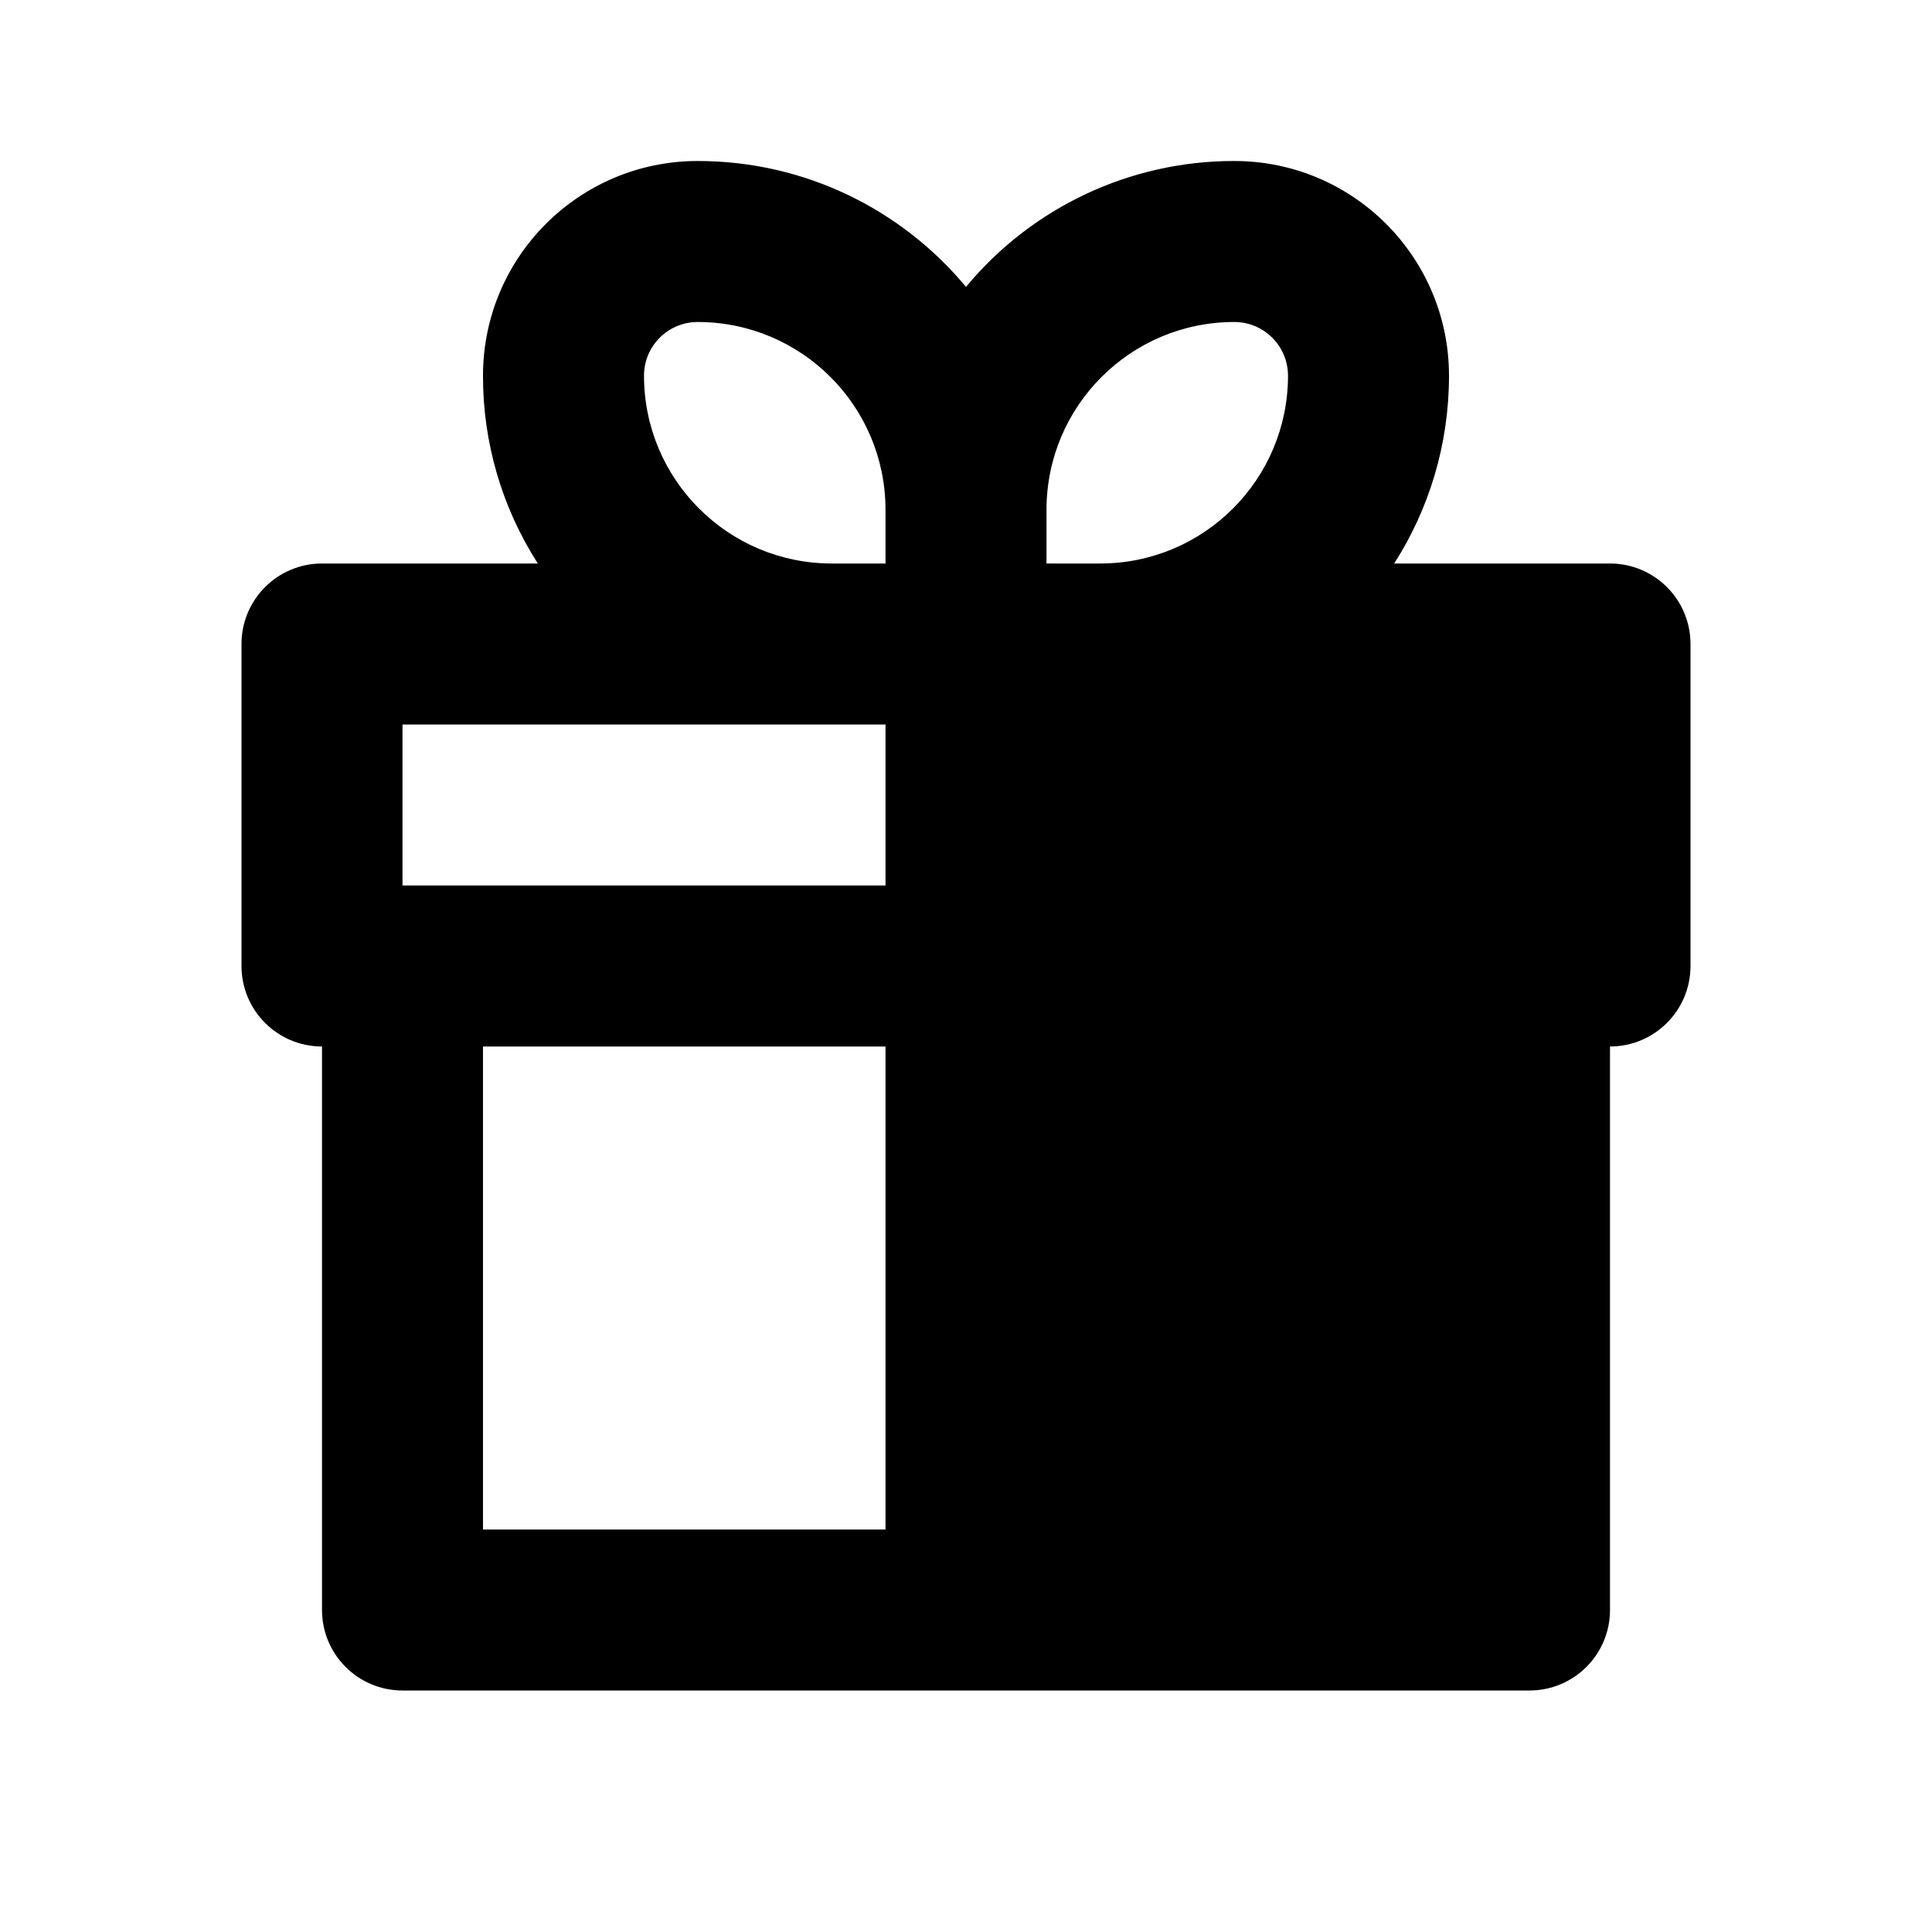
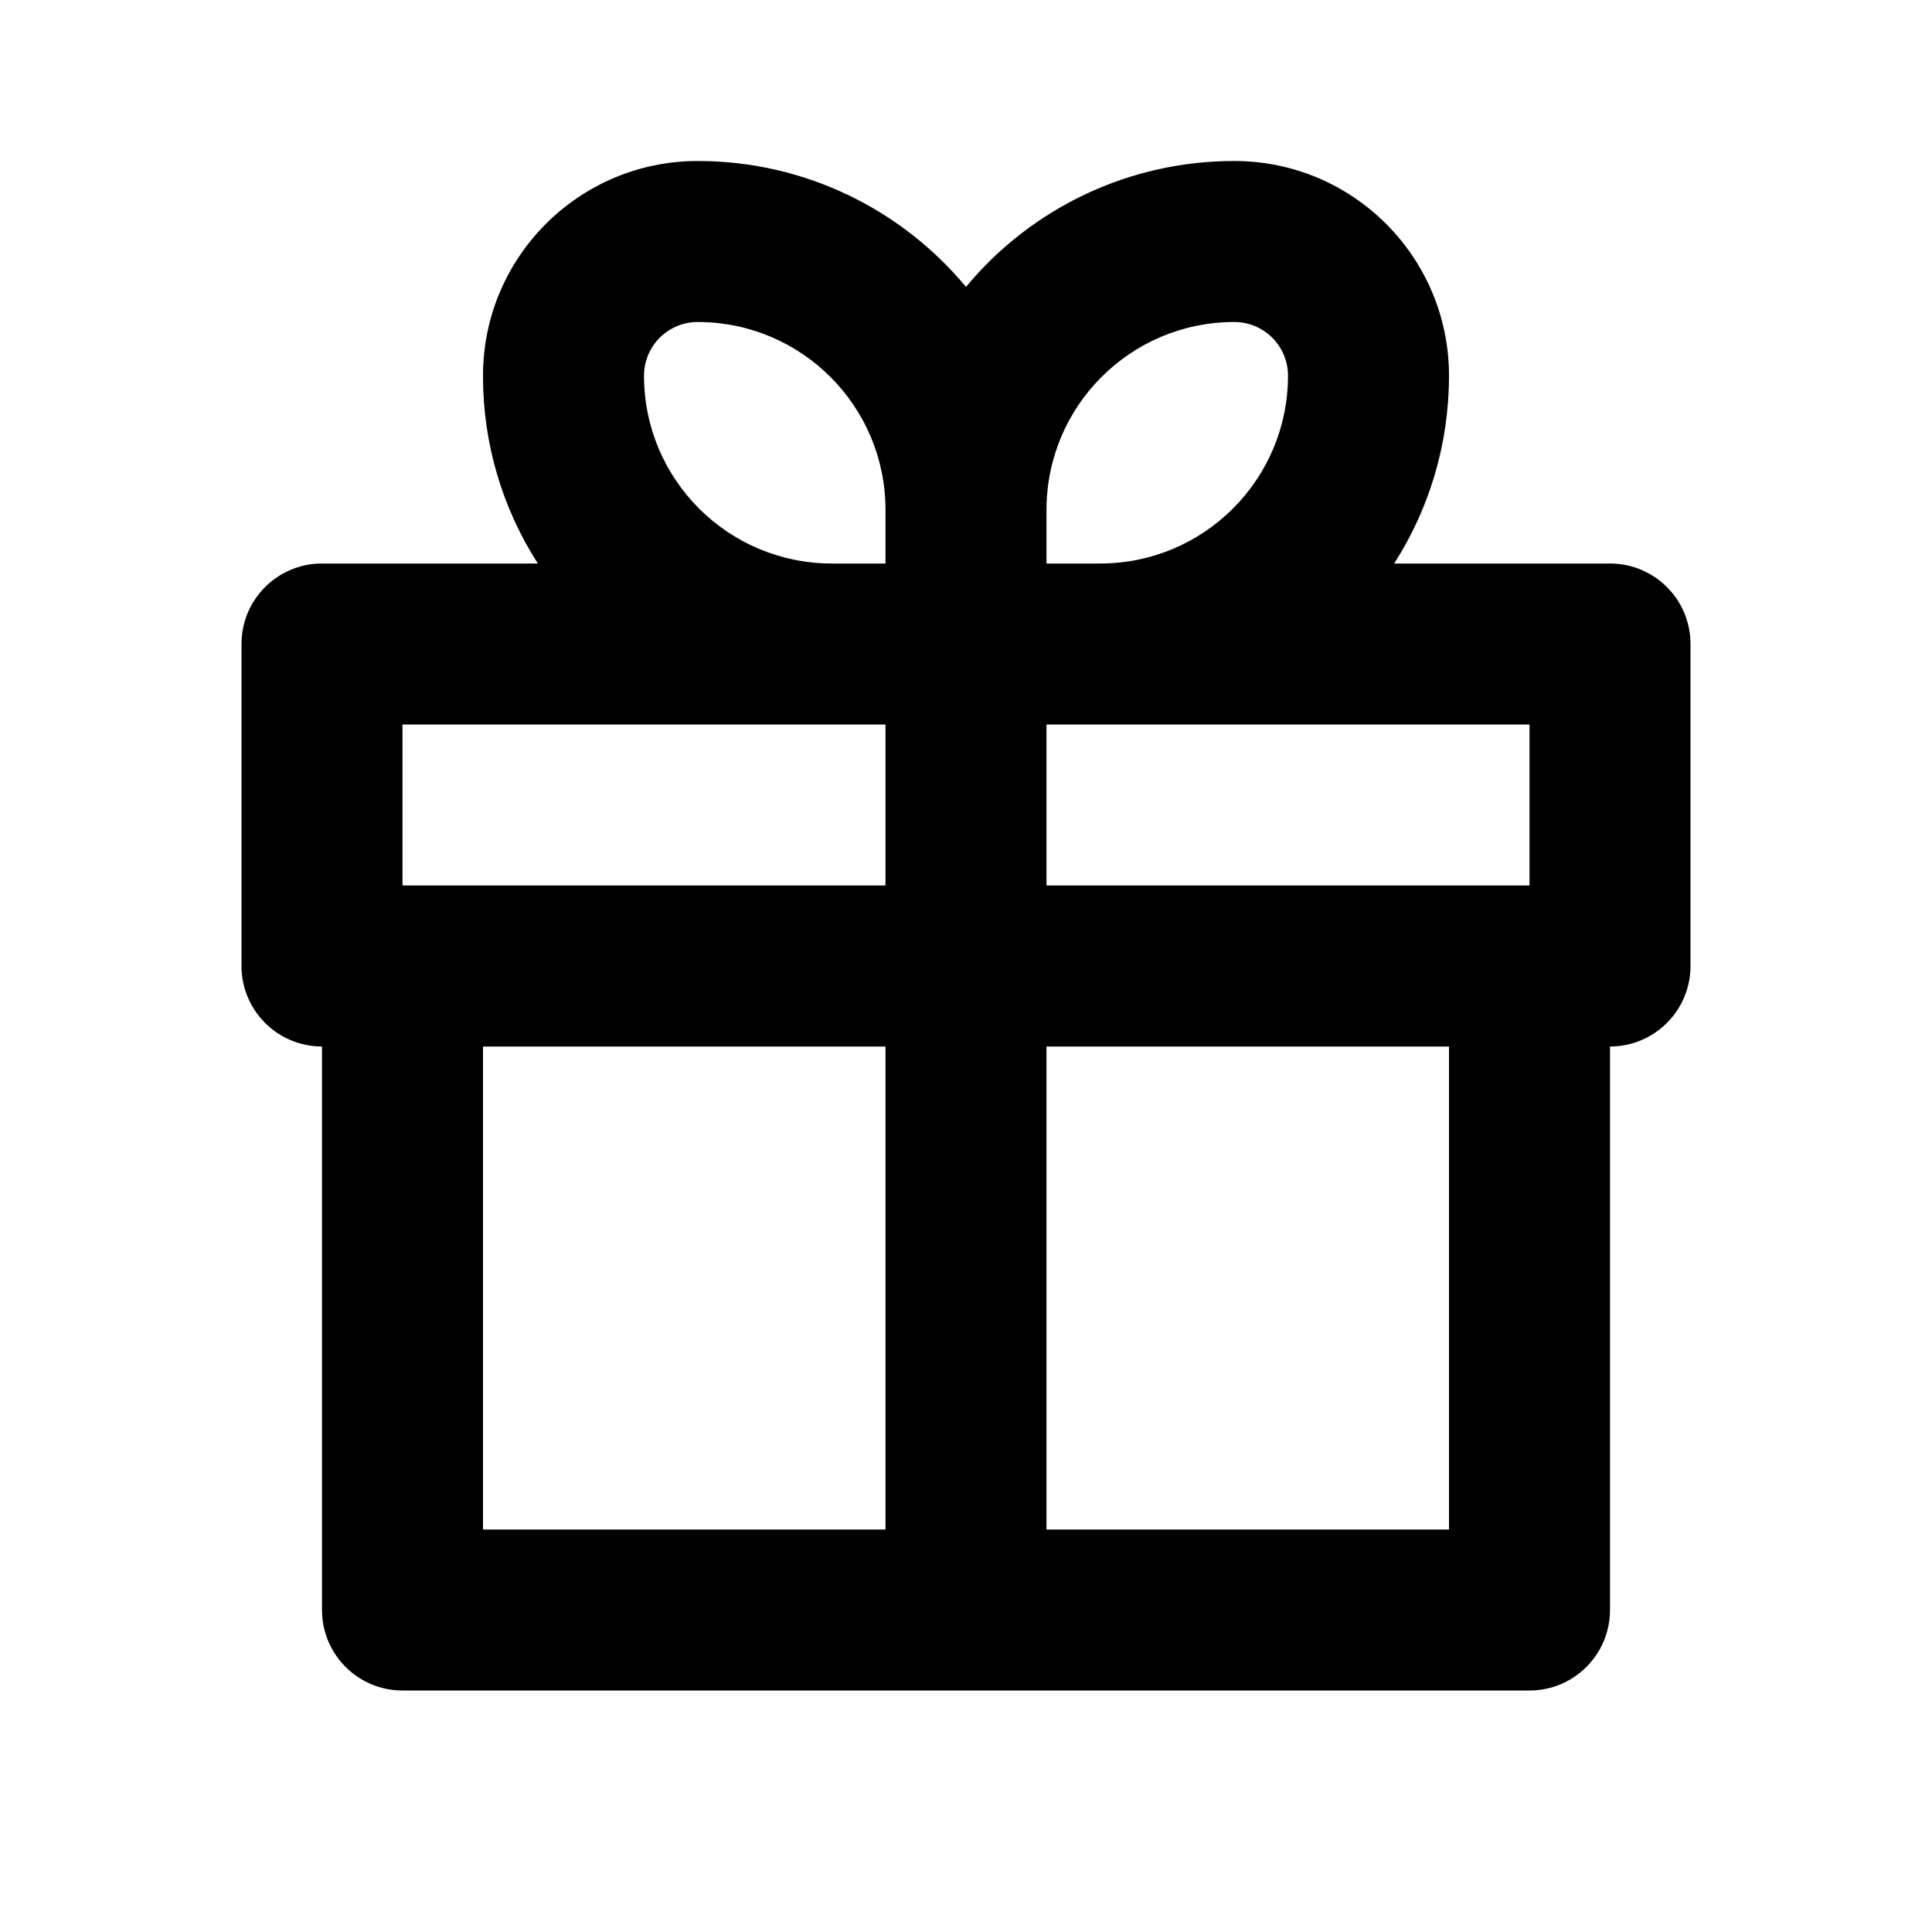
<svg xmlns="http://www.w3.org/2000/svg" fill="none" viewBox="0 0 24 24">
-   <path fill="#000" d="M6 4.667A2.667 2.667 0 0 1 8.667 2c1.34 0 2.538.608 3.333 1.564A4.32 4.32 0 0 1 15.333 2 2.667 2.667 0 0 1 18 4.667c0 .859-.25 1.66-.681 2.333H20a1 1 0 0 1 1 1v4a1 1 0 0 1-1 1v7a1 1 0 0 1-1 1H5a1 1 0 0 1-1-1v-7a1 1 0 0 1-1-1V8a1 1 0 0 1 1-1h2.681A4.3 4.3 0 0 1 6 4.667ZM10.333 7H11v-.667A2.333 2.333 0 0 0 8.667 4 .667.667 0 0 0 8 4.667 2.333 2.333 0 0 0 10.333 7ZM13 6.333V7h.667A2.333 2.333 0 0 0 16 4.667.667.667 0 0 0 15.333 4 2.333 2.333 0 0 0 13 6.333ZM11 9H5v2h6V9Zm2 2V9h6v2h-6Zm-2 2H6v6h5v-6Zm2 6v-6h5v6h-5Z" />
+   <path fill="#000" fill-rule="evenodd" d="M6 4.667A2.667 2.667 0 0 1 8.667 2c1.34 0 2.538.608 3.333 1.564A4.32 4.32 0 0 1 15.333 2 2.667 2.667 0 0 1 18 4.667c0 .859-.25 1.66-.681 2.333H20a1 1 0 0 1 1 1v4a1 1 0 0 1-1 1v7a1 1 0 0 1-1 1H5a1 1 0 0 1-1-1v-7a1 1 0 0 1-1-1V8a1 1 0 0 1 1-1h2.681A4.3 4.3 0 0 1 6 4.667ZM10.333 7H11v-.667A2.333 2.333 0 0 0 8.667 4 .667.667 0 0 0 8 4.667 2.333 2.333 0 0 0 10.333 7ZM13 6.333V7h.667A2.333 2.333 0 0 0 16 4.667.667.667 0 0 0 15.333 4 2.333 2.333 0 0 0 13 6.333ZM11 9H5v2h6V9Zm2 2V9h6v2h-6Zm-2 2H6v6h5v-6Zm2 6v-6h5v6h-5Z" />
</svg>
